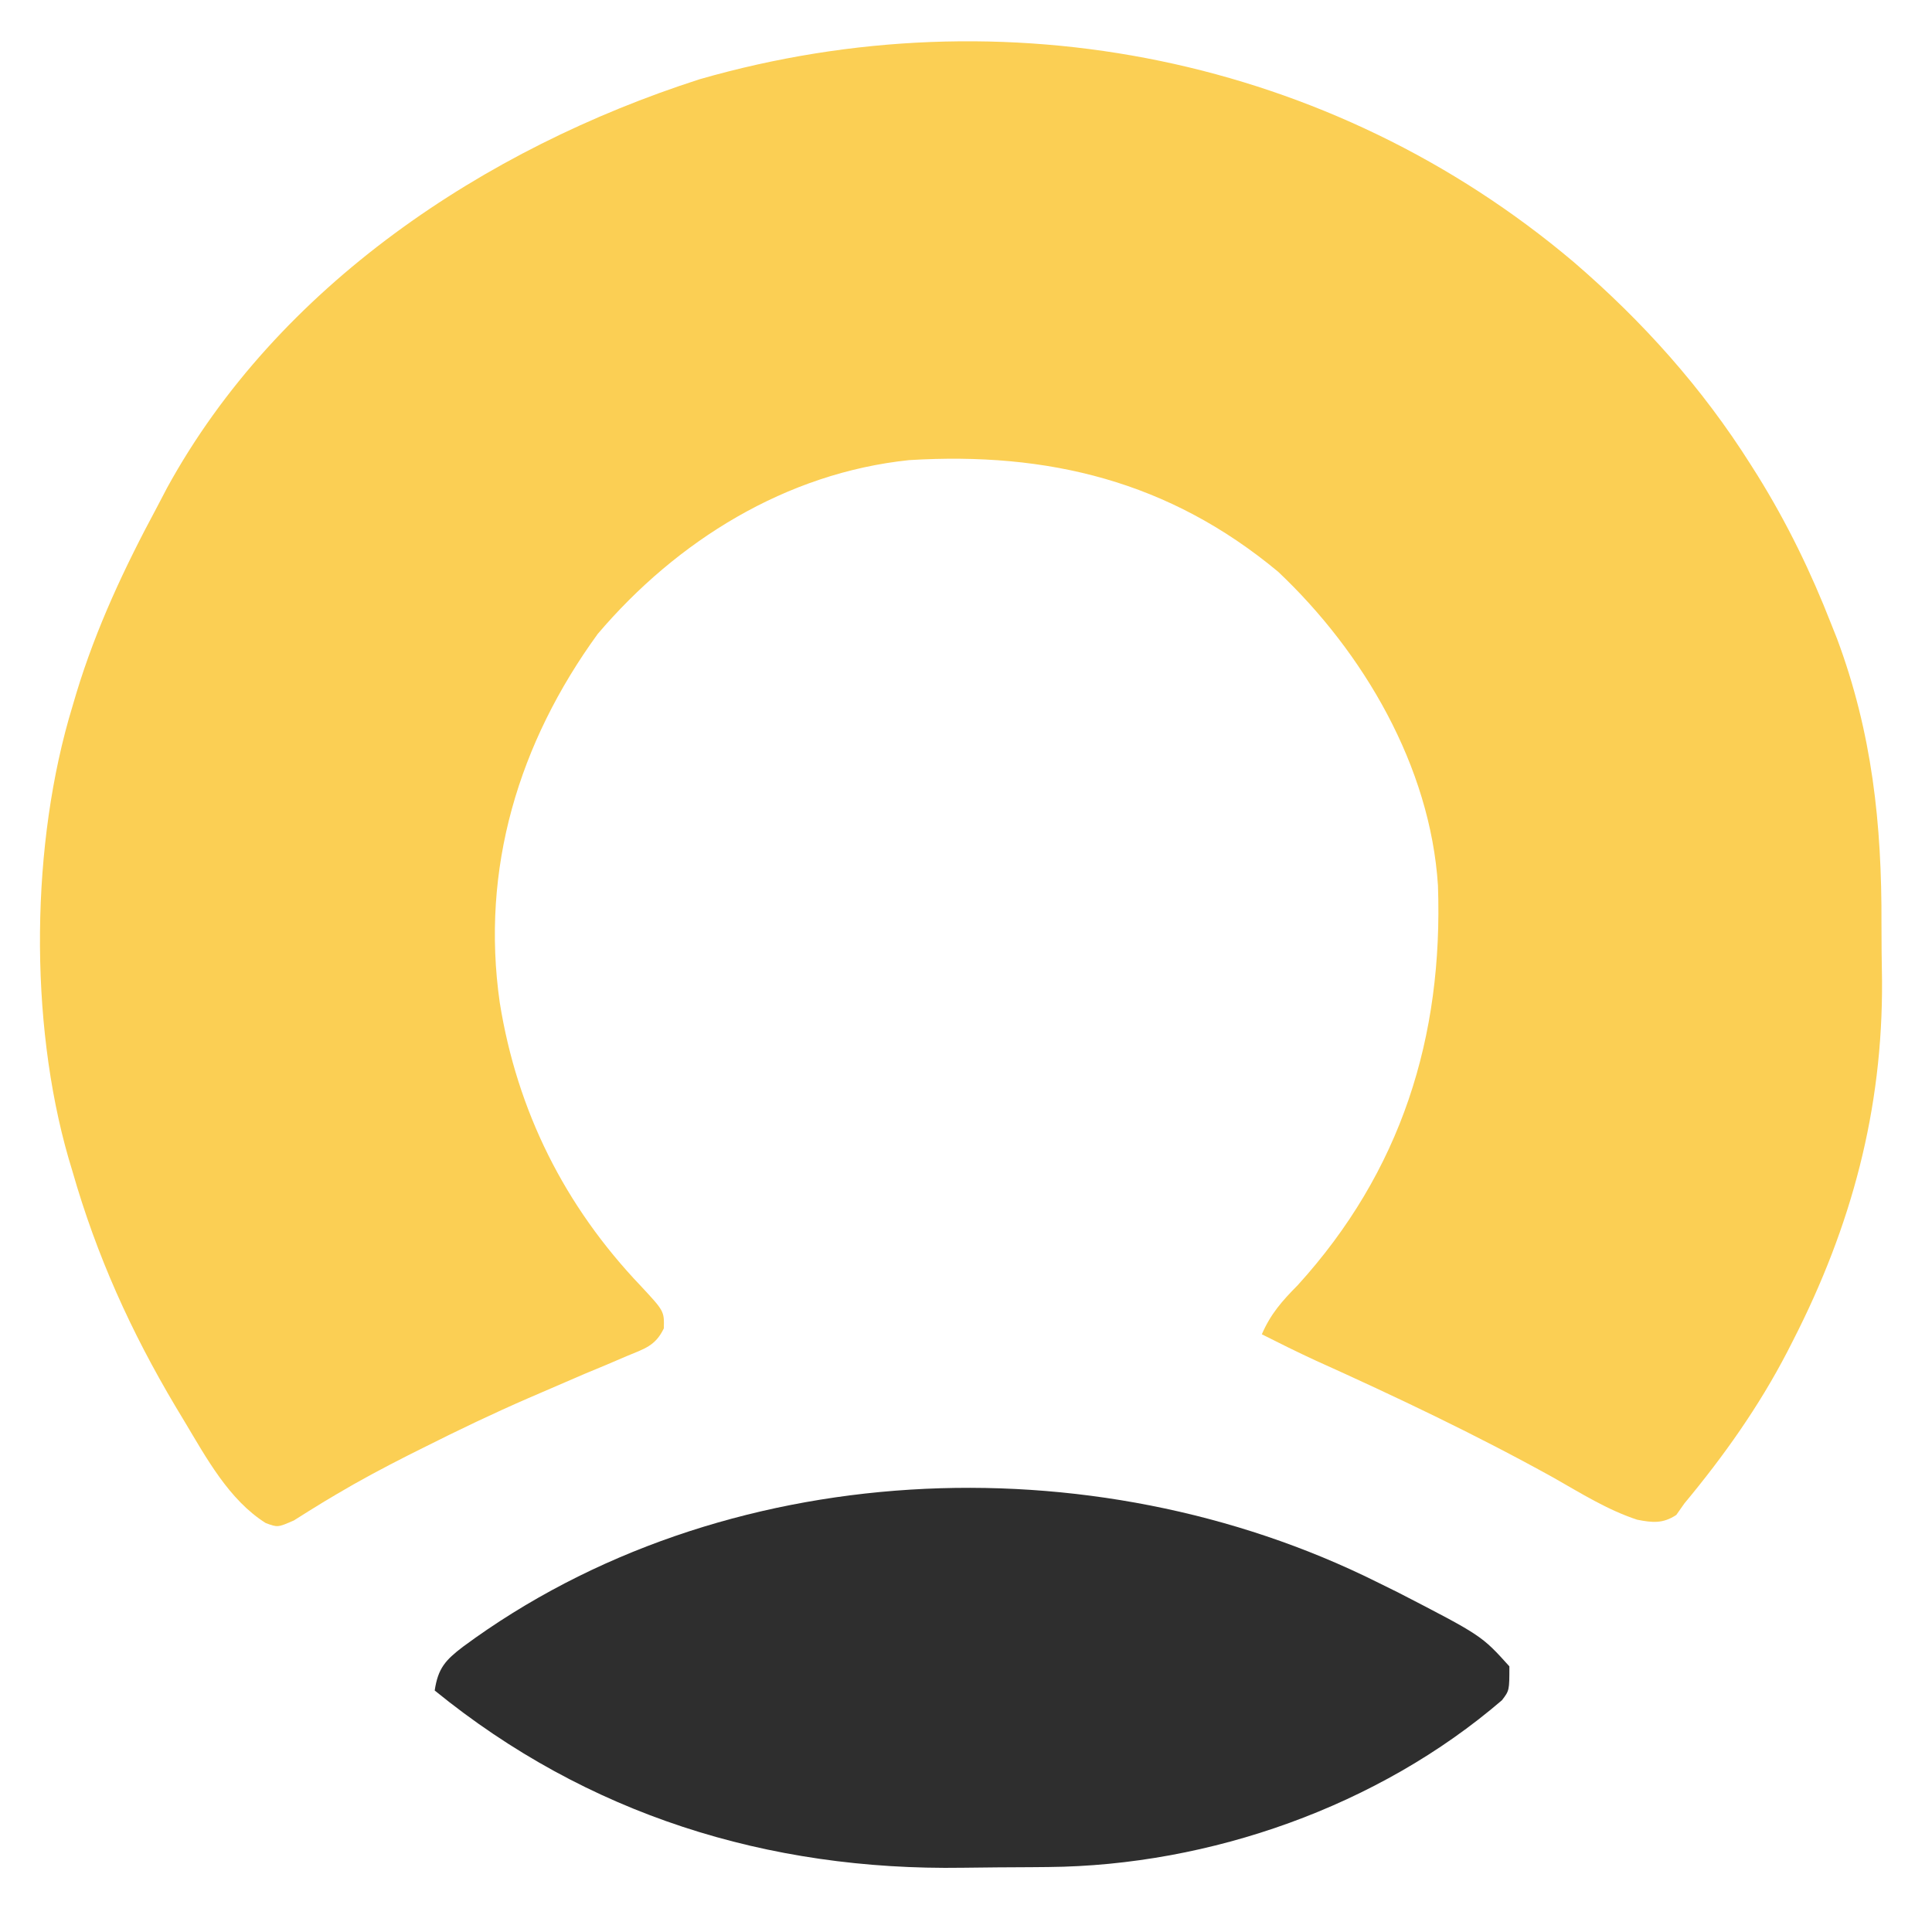
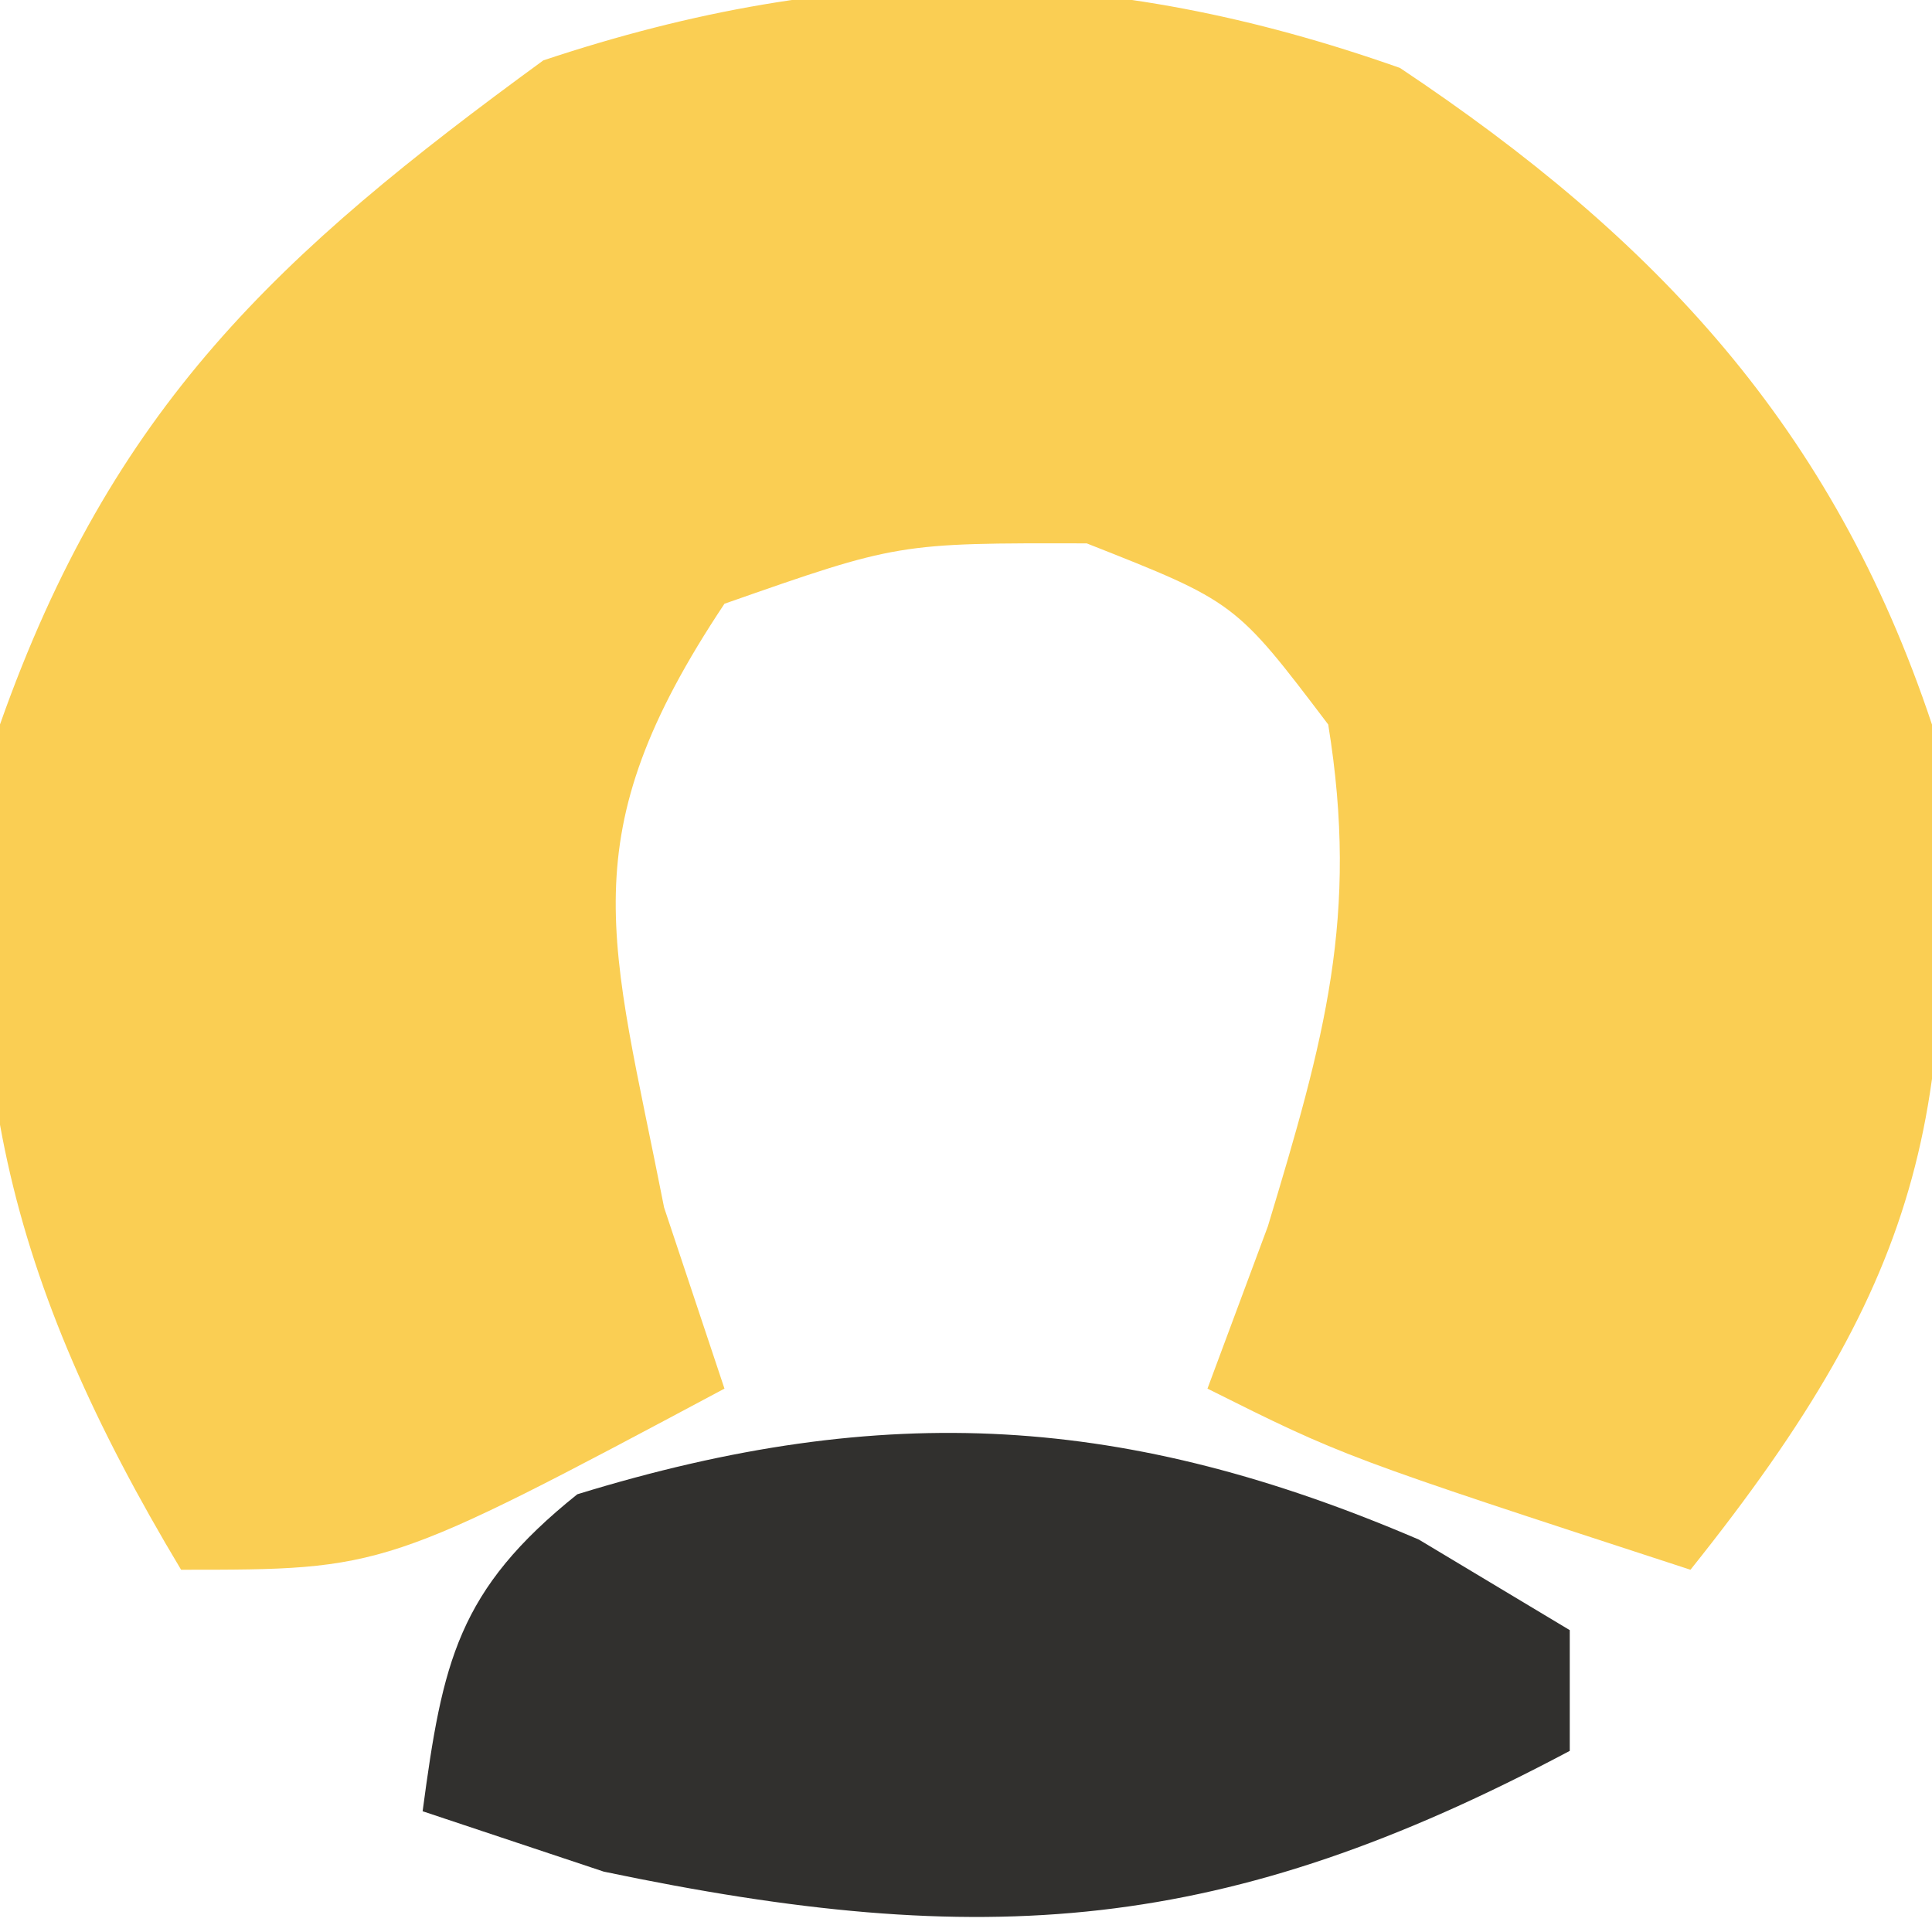
- <svg xmlns="http://www.w3.org/2000/svg" version="1.1" width="320" height="320">
-   <path d="M0 0 C11.444 9.856 21.251 20.795 29.318 33.578 C29.881 34.468 29.881 34.468 30.455 35.377 C35.33 43.236 39.267 51.338 42.63 59.953 C42.944 60.741 43.257 61.529 43.58 62.341 C49.402 77.932 51.018 93.072 50.949 109.607 C50.943 112.745 50.99 115.879 51.041 119.017 C51.173 140.338 46 159.639 36.318 178.578 C35.996 179.21 35.673 179.842 35.341 180.494 C30.623 189.575 24.847 197.726 18.318 205.578 C17.871 206.213 17.423 206.849 16.962 207.503 C14.739 208.956 13.045 208.789 10.491 208.291 C5.557 206.672 1.127 203.88 -3.37 201.328 C-16.249 194.189 -29.419 187.938 -42.843 181.889 C-45.822 180.513 -48.754 179.059 -51.682 177.578 C-50.219 174.196 -48.327 172.058 -45.745 169.453 C-28.606 150.6 -21.627 128.35 -22.512 103.229 C-23.778 83.527 -34.846 64.611 -48.995 51.265 C-67.023 36.273 -87.093 31.386 -110.084 32.785 C-130.469 34.91 -148.546 46.122 -161.682 61.578 C-174.797 79.634 -181.077 100.463 -177.908 122.633 C-175.033 140.594 -167.168 156.336 -154.565 169.554 C-150.662 173.748 -150.662 173.748 -150.73 176.601 C-152.138 179.525 -153.95 179.969 -156.913 181.207 C-158.015 181.679 -159.118 182.151 -160.254 182.637 C-162.044 183.381 -162.044 183.381 -163.87 184.14 C-166.35 185.201 -168.825 186.273 -171.299 187.347 C-171.924 187.617 -172.548 187.886 -173.192 188.164 C-179.051 190.707 -184.788 193.461 -190.495 196.328 C-191.389 196.775 -192.283 197.223 -193.204 197.684 C-197.211 199.718 -201.152 201.814 -205.014 204.113 C-205.663 204.499 -206.313 204.886 -206.982 205.284 C-208.668 206.306 -210.336 207.356 -212.002 208.41 C-214.682 209.578 -214.682 209.578 -216.668 208.844 C-222.749 205.022 -226.51 198.038 -230.12 192.015 C-230.833 190.829 -230.833 190.829 -231.562 189.619 C-239.002 177.121 -244.68 164.562 -248.682 150.578 C-248.895 149.866 -249.108 149.154 -249.328 148.42 C-255.892 125.656 -255.59 96.204 -248.682 73.578 C-248.361 72.491 -248.361 72.491 -248.033 71.382 C-244.745 60.547 -240.033 50.531 -234.682 40.578 C-234.128 39.518 -233.574 38.458 -233.002 37.367 C-214.655 3.92 -180.4 -18.847 -144.815 -30.293 C-94.296 -44.822 -40.173 -33.969 0 0 Z " fill="#FBCF54" transform="translate(260.6821,43.42236)" />
-   <path d="M0 0 C1.173 0.579 2.346 1.158 3.555 1.754 C17.399 8.9 17.399 8.9 22 14 C22 18 22 18 20.777 19.605 C0.354 37.167 -27.579 47.003 -54.387 47.238 C-55.284 47.246 -56.181 47.254 -57.105 47.263 C-59.004 47.277 -60.902 47.287 -62.801 47.295 C-64.702 47.307 -66.603 47.327 -68.504 47.357 C-100.852 47.863 -130.75 38.564 -156 18 C-155.449 14.324 -154.238 12.978 -151.312 10.75 C-108.486 -20.896 -47.07 -23.407 0 0 Z " fill="#2E2E2E" transform="translate(228,262)" />
+ <svg xmlns="http://www.w3.org/2000/svg" version="1.1" width="32" height="32">
+   <path d="M0 0 C4.233 2.822 7.172 5.952 8.812 10.875 C9.327 17.152 8.743 19.962 4.812 24.875 C-0.938 23 -0.938 23 -3.188 21.875 C-2.857 20.988 -2.527 20.101 -2.188 19.188 C-1.254 16.095 -0.673 14.05 -1.188 10.875 C-2.726 8.846 -2.726 8.846 -5.188 7.875 C-8.314 7.868 -8.314 7.868 -11.188 8.875 C-13.775 12.757 -13.065 14.409 -12.188 18.875 C-11.857 19.865 -11.527 20.855 -11.188 21.875 C-16.812 24.875 -16.812 24.875 -20.188 24.875 C-23.066 20.078 -23.976 16.343 -23.188 10.875 C-21.329 5.609 -18.584 3.081 -14.188 -0.125 C-9.207 -1.785 -4.885 -1.724 0 0 Z " fill="#FACE53" transform="translate(23.1875,1.125)" />
+   <path d="M0 0 C1.238 0.743 1.238 0.743 2.5 1.5 C2.5 2.16 2.5 2.82 2.5 3.5 C-3.217 6.541 -7.18 6.823 -13.5 5.5 C-14.49 5.17 -15.48 4.84 -16.5 4.5 C-16.17 2.026 -15.92 0.836 -13.938 -0.75 C-8.819 -2.325 -4.82 -2.066 0 0 Z " fill="#31302E" transform="translate(23.5,25.5)" />
</svg>
